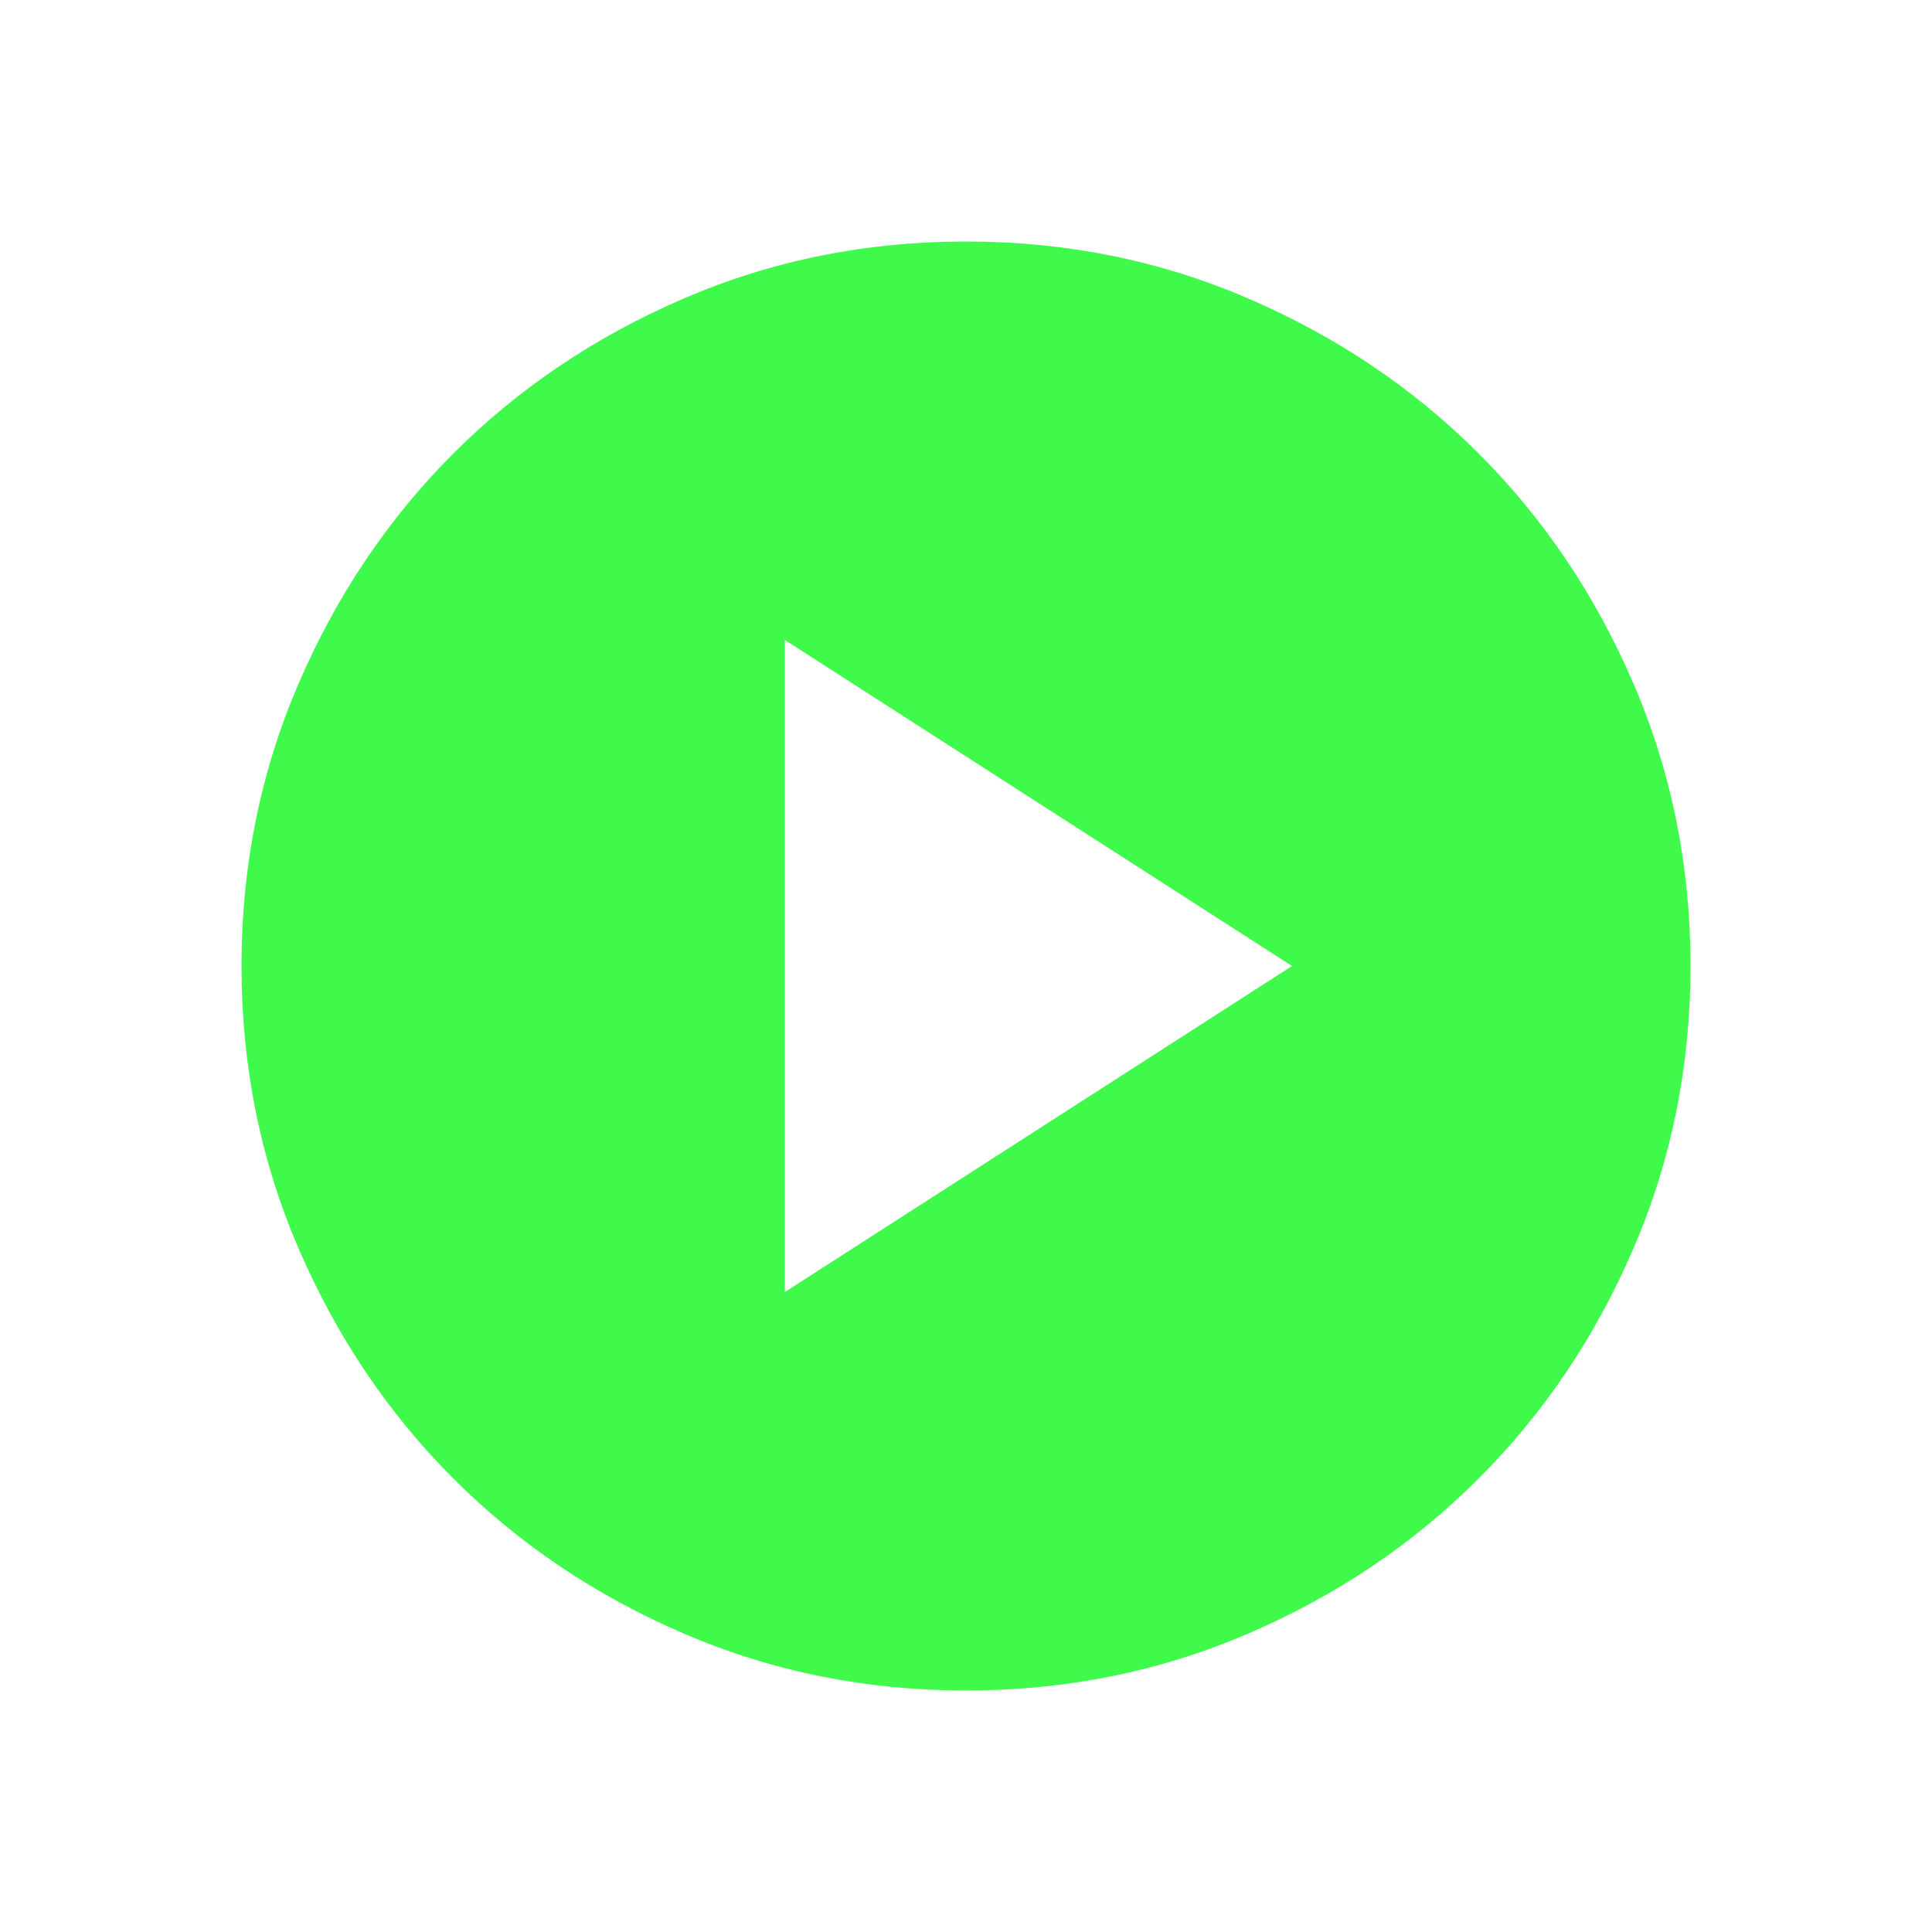
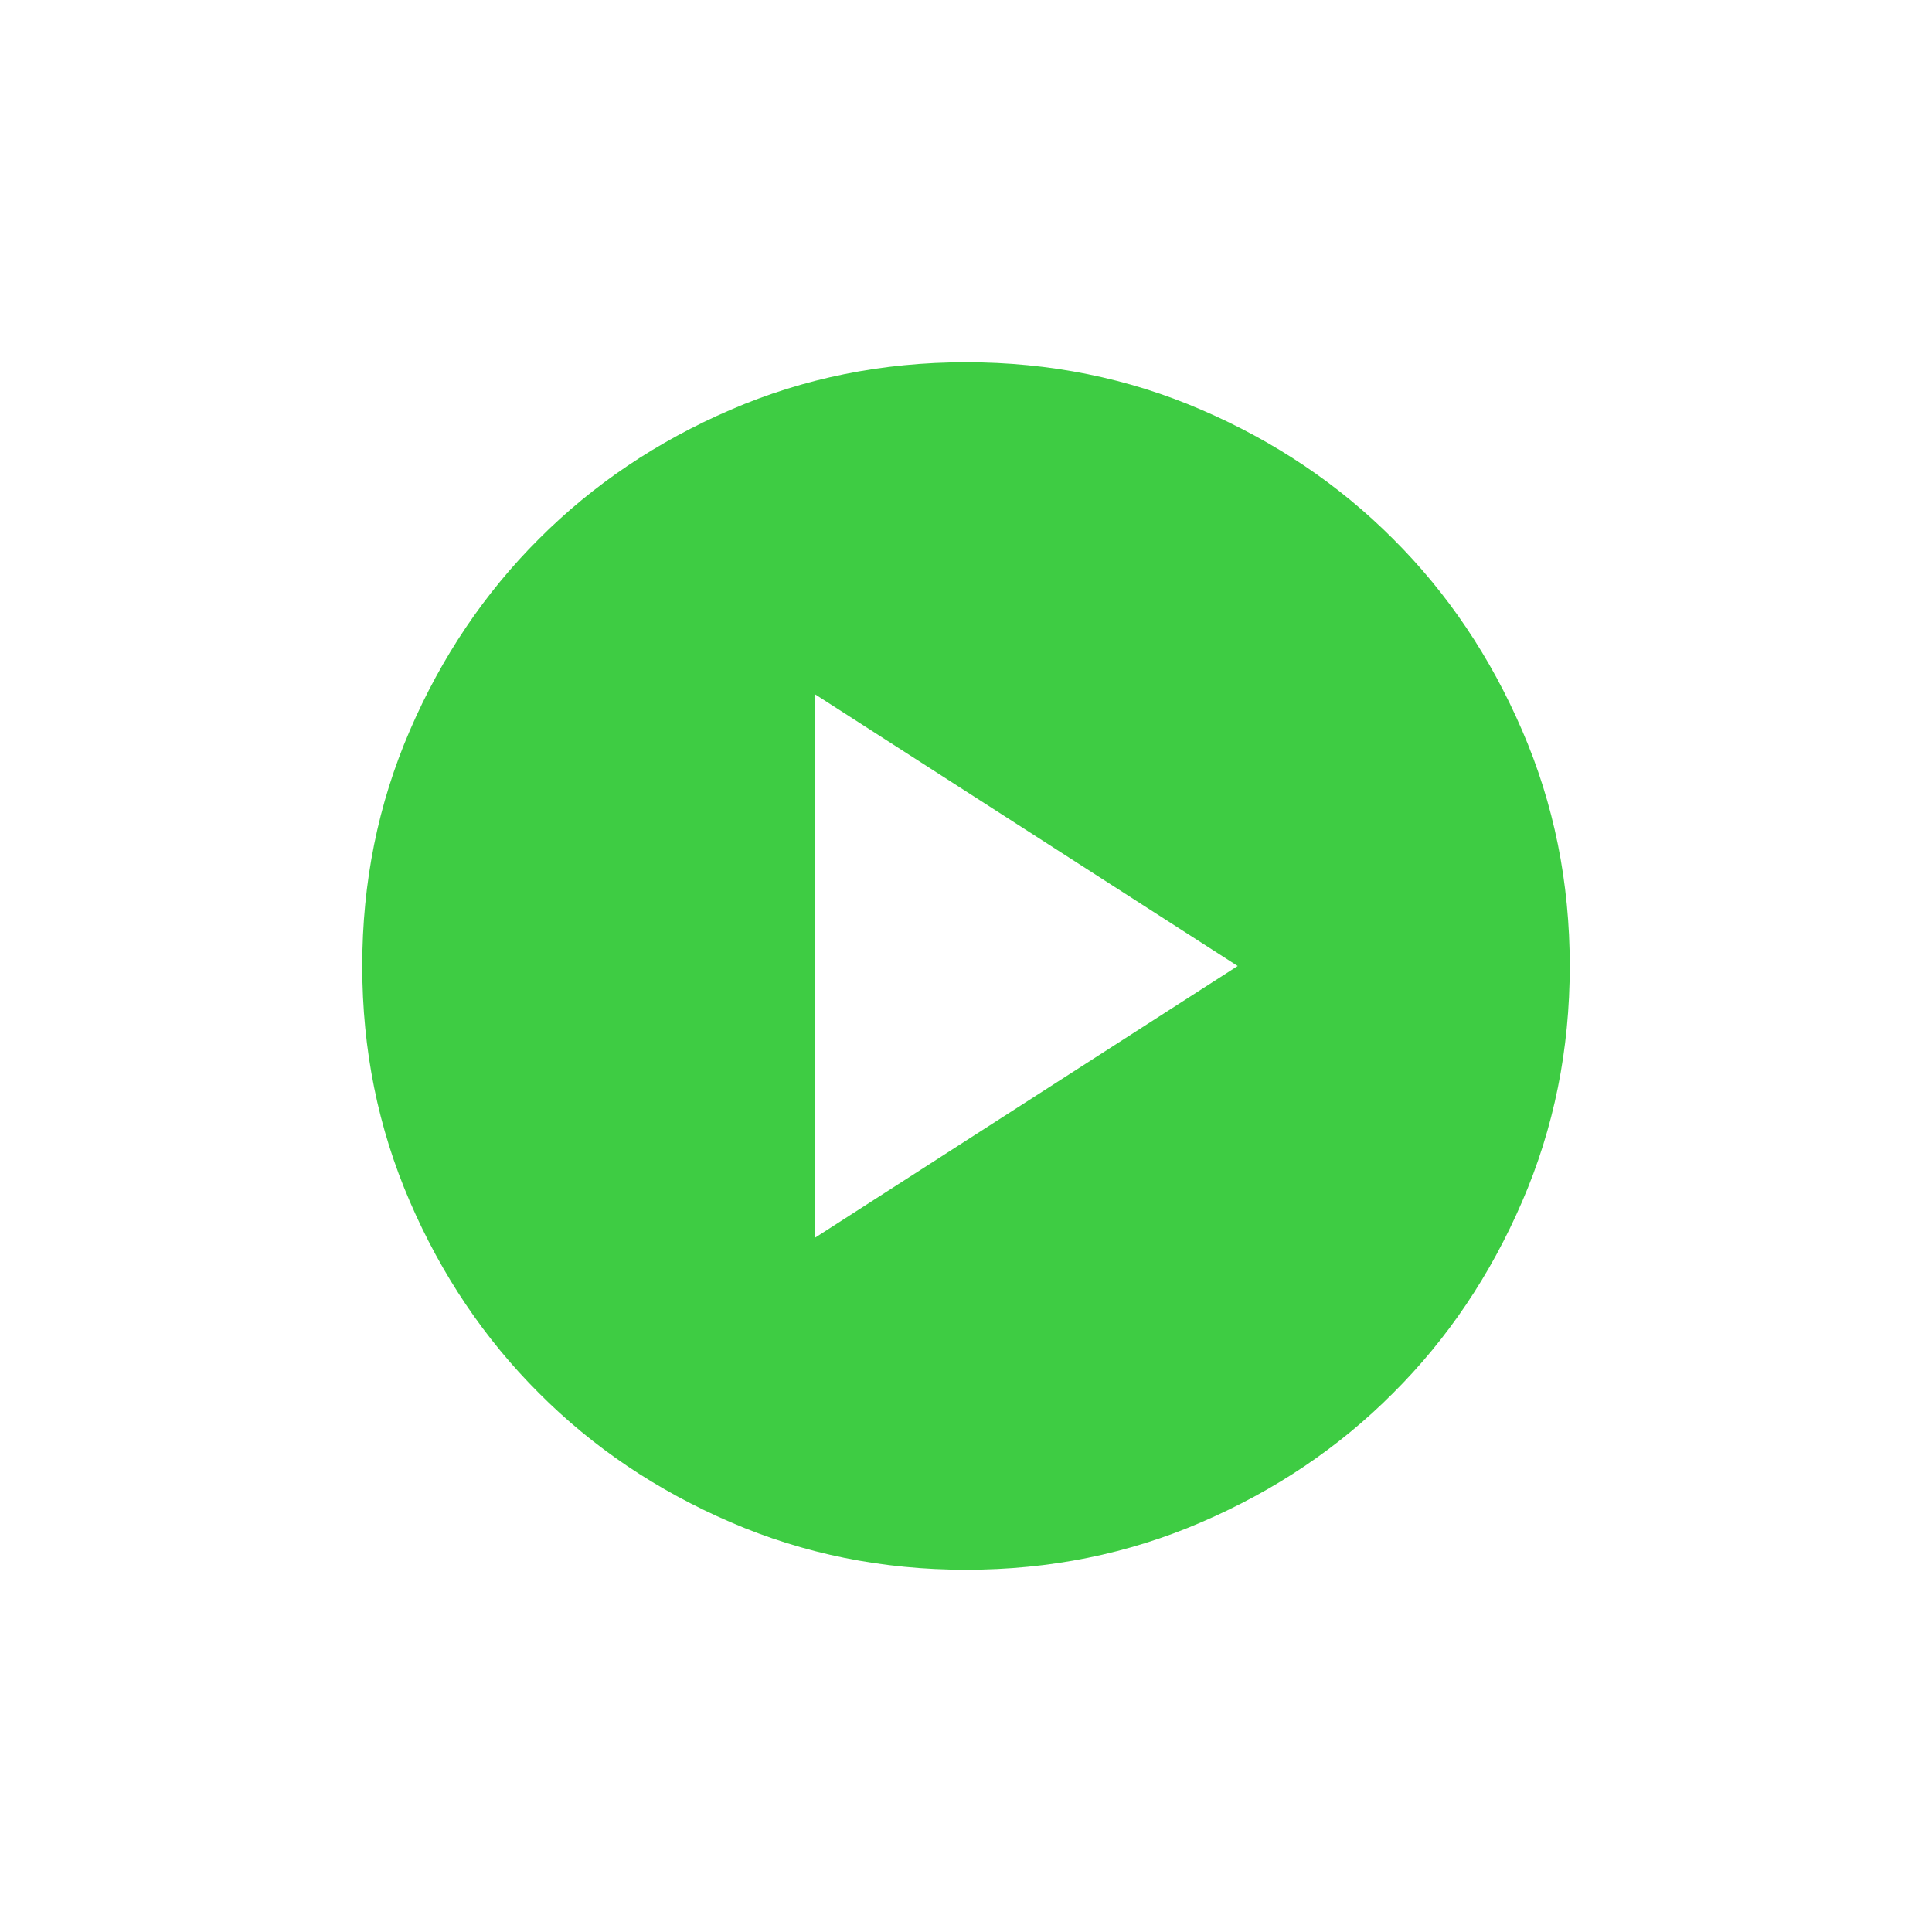
<svg xmlns="http://www.w3.org/2000/svg" width="16" height="16" viewBox="0 0 16 16" fill="none">
-   <path d="M6.5 10.7L10.7 8L6.5 5.3V10.7ZM8 14C7.17 14 6.39 13.842 5.66 13.527C4.93 13.213 4.295 12.785 3.755 12.245C3.215 11.705 2.788 11.07 2.473 10.34C2.158 9.61 2 8.83 2 8C2 7.17 2.158 6.39 2.473 5.66C2.788 4.93 3.215 4.295 3.755 3.755C4.295 3.215 4.93 2.788 5.66 2.473C6.39 2.158 7.17 2 8 2C8.83 2 9.61 2.158 10.34 2.473C11.07 2.788 11.705 3.215 12.245 3.755C12.785 4.295 13.213 4.93 13.527 5.66C13.842 6.39 14 7.17 14 8C14 8.83 13.842 9.61 13.527 10.34C13.213 11.07 12.785 11.705 12.245 12.245C11.705 12.785 11.07 13.213 10.34 13.527C9.61 13.842 8.83 14 8 14Z" fill="#3FF94B" />
+   <path d="M6.75 10.25L10.25 8L6.75 5.75V10.25ZM8 13C7.308 13 6.658 12.869 6.05 12.606C5.442 12.344 4.912 11.988 4.463 11.537C4.013 11.088 3.656 10.558 3.394 9.95C3.131 9.342 3 8.692 3 8C3 7.308 3.131 6.658 3.394 6.05C3.656 5.442 4.013 4.912 4.463 4.463C4.912 4.013 5.442 3.656 6.05 3.394C6.658 3.131 7.308 3 8 3C8.692 3 9.342 3.131 9.95 3.394C10.558 3.656 11.088 4.013 11.537 4.463C11.988 4.912 12.344 5.442 12.606 6.05C12.869 6.658 13 7.308 13 8C13 8.692 12.869 9.342 12.606 9.95C12.344 10.558 11.988 11.088 11.537 11.537C11.088 11.988 10.558 12.344 9.95 12.606C9.342 12.869 8.692 13 8 13Z" fill="#3ECC43" />
</svg>
